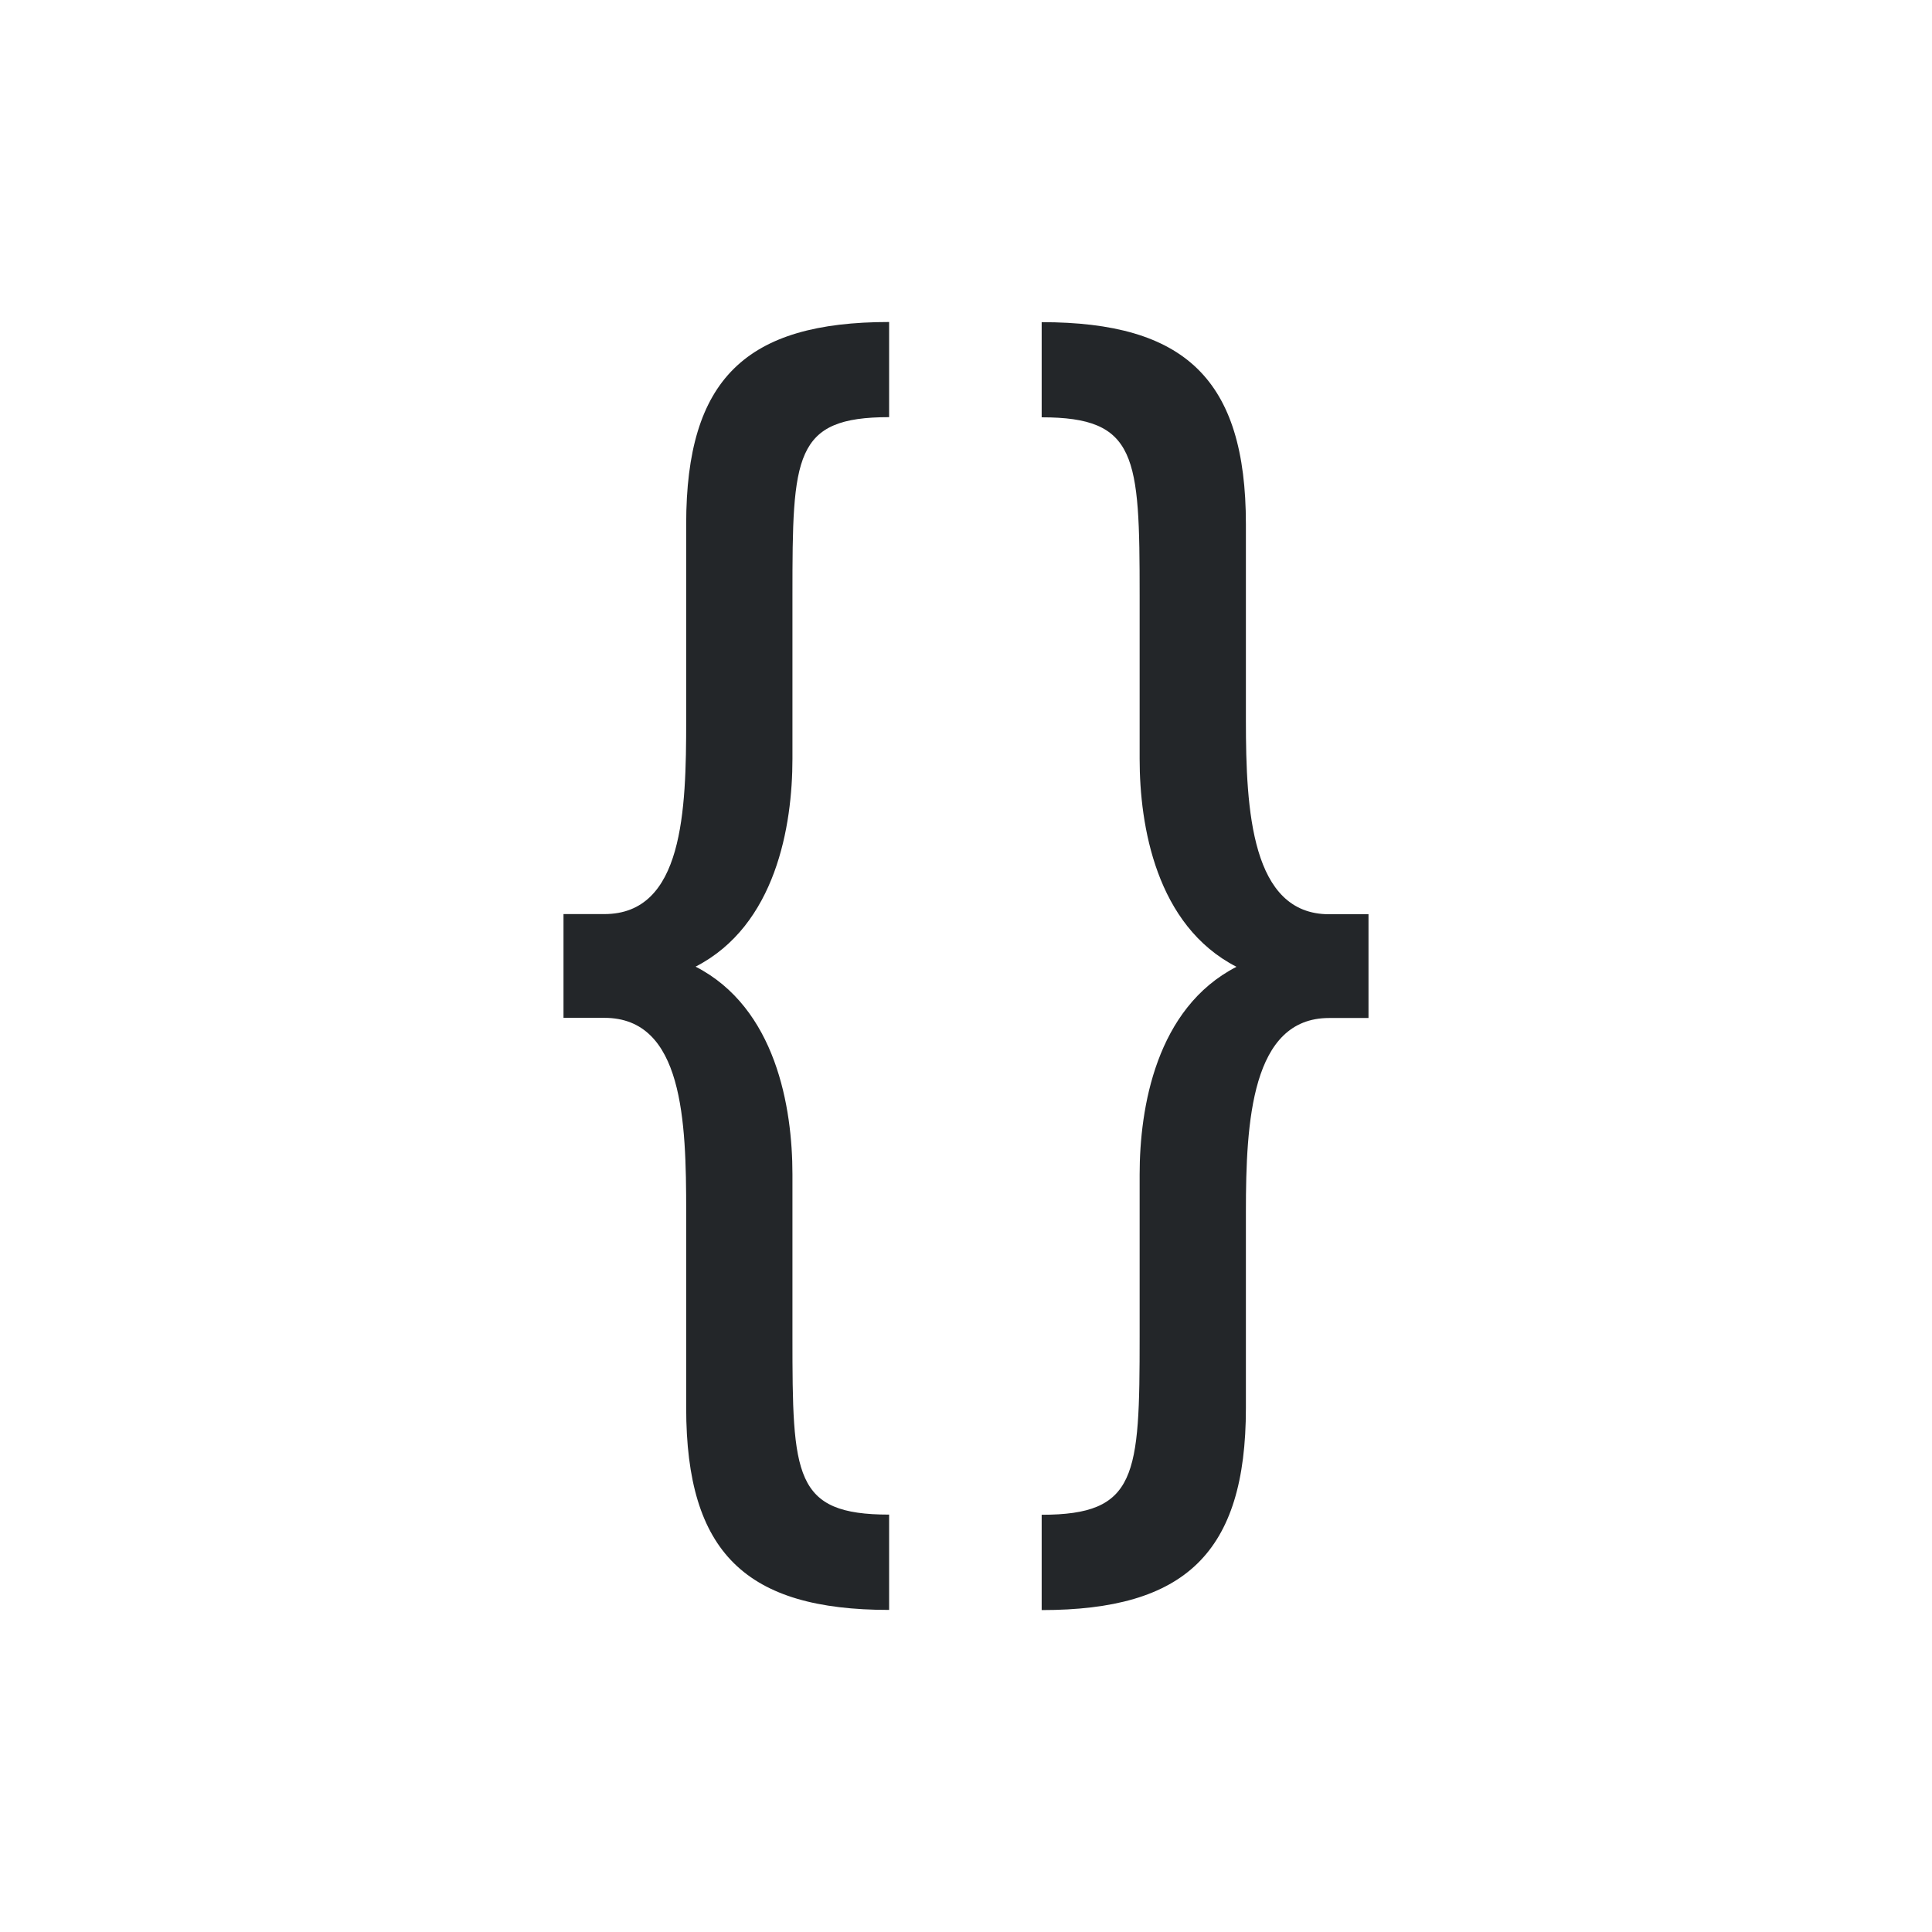
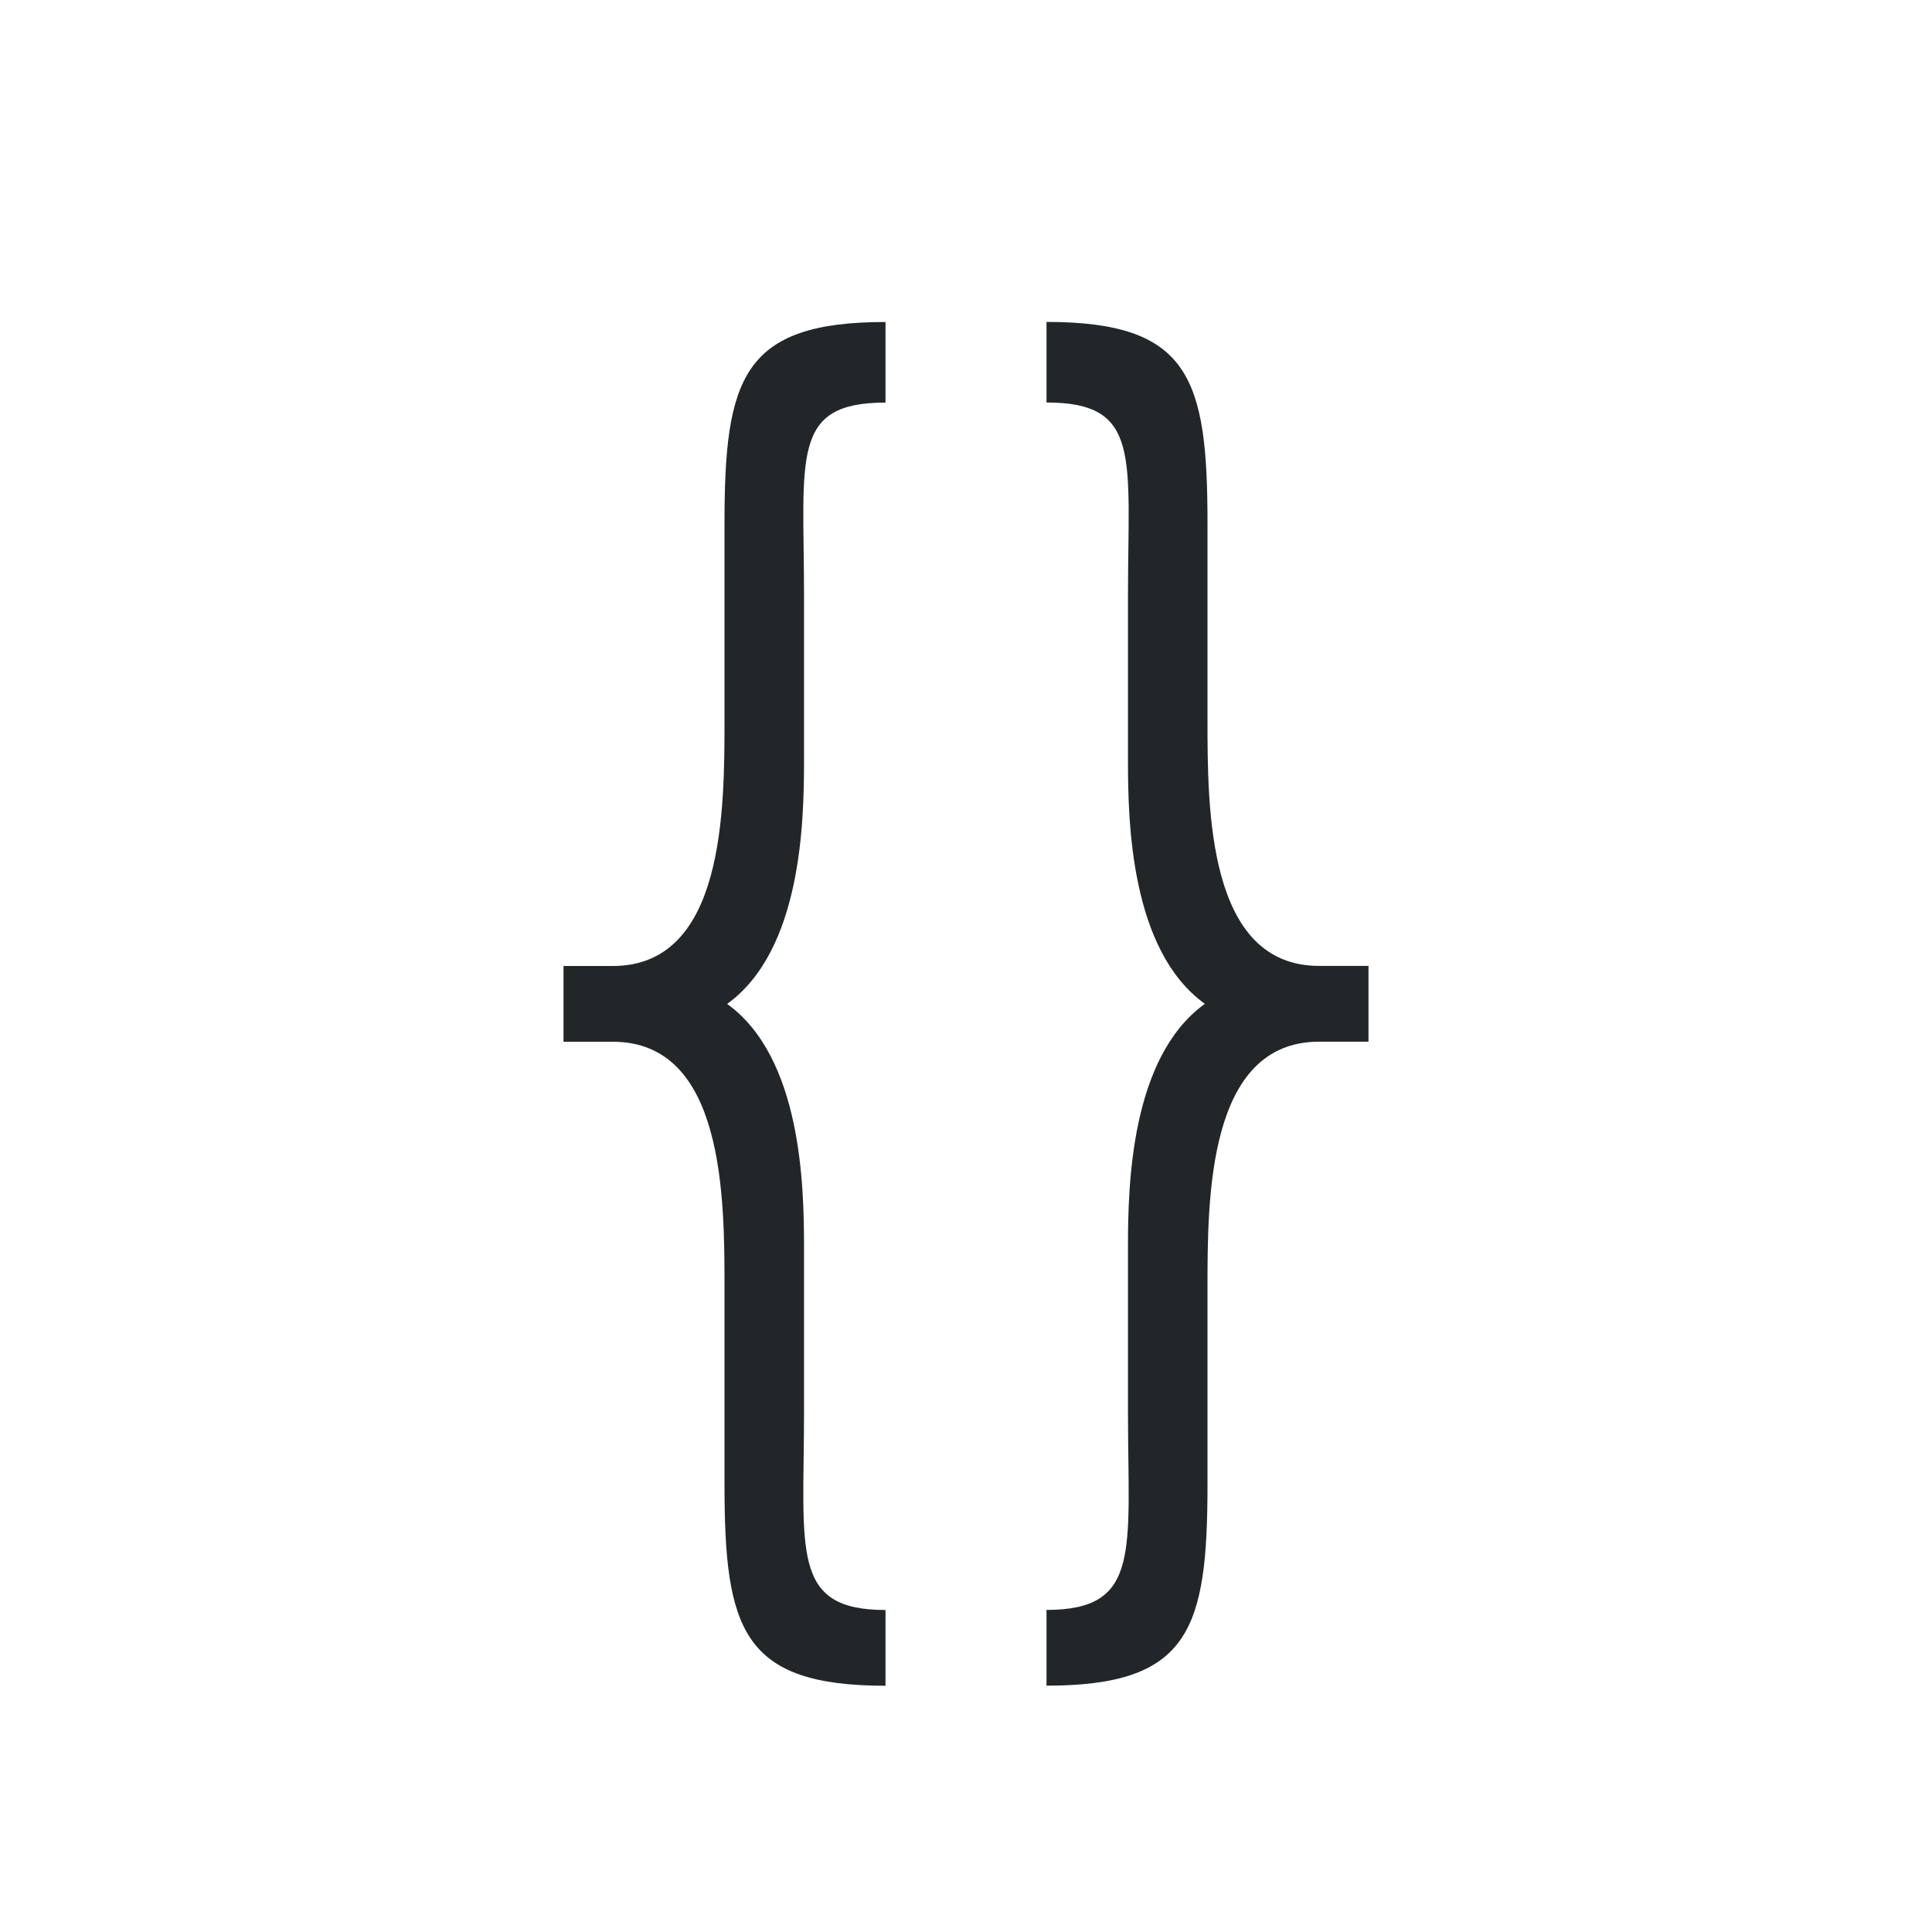
<svg xmlns="http://www.w3.org/2000/svg" viewBox="0 0 24 24">
-   <path d="m11.045 4c-1.777 0-2.521.706-2.521 2.51v2.441c0 1.114-.034 2.404-1.016 2.404h-.508v1.289h.508c.981 0 1.016 1.29 1.016 2.404v2.441c0 1.803.745 2.51 2.521 2.51v-1.184c-1.185 0-1.201-.478-1.201-2.211v-2.016c0-.831-.205-2.067-1.203-2.58.998-.513 1.203-1.751 1.203-2.582v-2.033c0-1.733.017-2.211 1.201-2.211zm1.895 0v1.184c1.185 0 1.217.478 1.217 2.211v2.033c0 .831.205 2.069 1.203 2.582-.998.513-1.203 1.749-1.203 2.58v2.016c0 1.733-.032 2.211-1.217 2.211v1.184c1.777 0 2.537-.706 2.537-2.51v-2.441c0-1.114.069-2.404 1.033-2.404h.49v-1.289h-.49c-.965 0-1.033-1.29-1.033-2.404v-2.441c0-1.803-.76-2.51-2.537-2.51z" fill="#232629" />
+   <path d="m11 4c-1.777 0-2 .697-2 2.5v2.441c0 1.114 0 3.059-1.387 3.059h-.613v.441.059.441h.613c1.387 0 1.387 1.945 1.387 3.059v2.441c0 1.803.223 2.5 2 2.5v-.941c-1.185 0-1.012-.738-1.012-2.471v-2.033c0-.758-.029-2.357-.955-3.025.926-.668.955-2.268.955-3.025v-2.033c0-1.733-.173-2.412 1.012-2.412zm2 0v1c1.185 0 1.012.68 1.012 2.412v2.033c0 .758.029 2.357.955 3.025-.926.668-.955 2.268-.955 3.025v2.033c0 1.733.173 2.471-1.012 2.471v.941c1.777 0 2-.697 2-2.5v-2.441c0-1.114 0-3.059 1.387-3.059h.613v-.441-.059-.441h-.613c-1.387 0-1.387-1.945-1.387-3.059v-2.441c0-1.803-.223-2.5-2-2.5z" fill="#232629" />
</svg>
